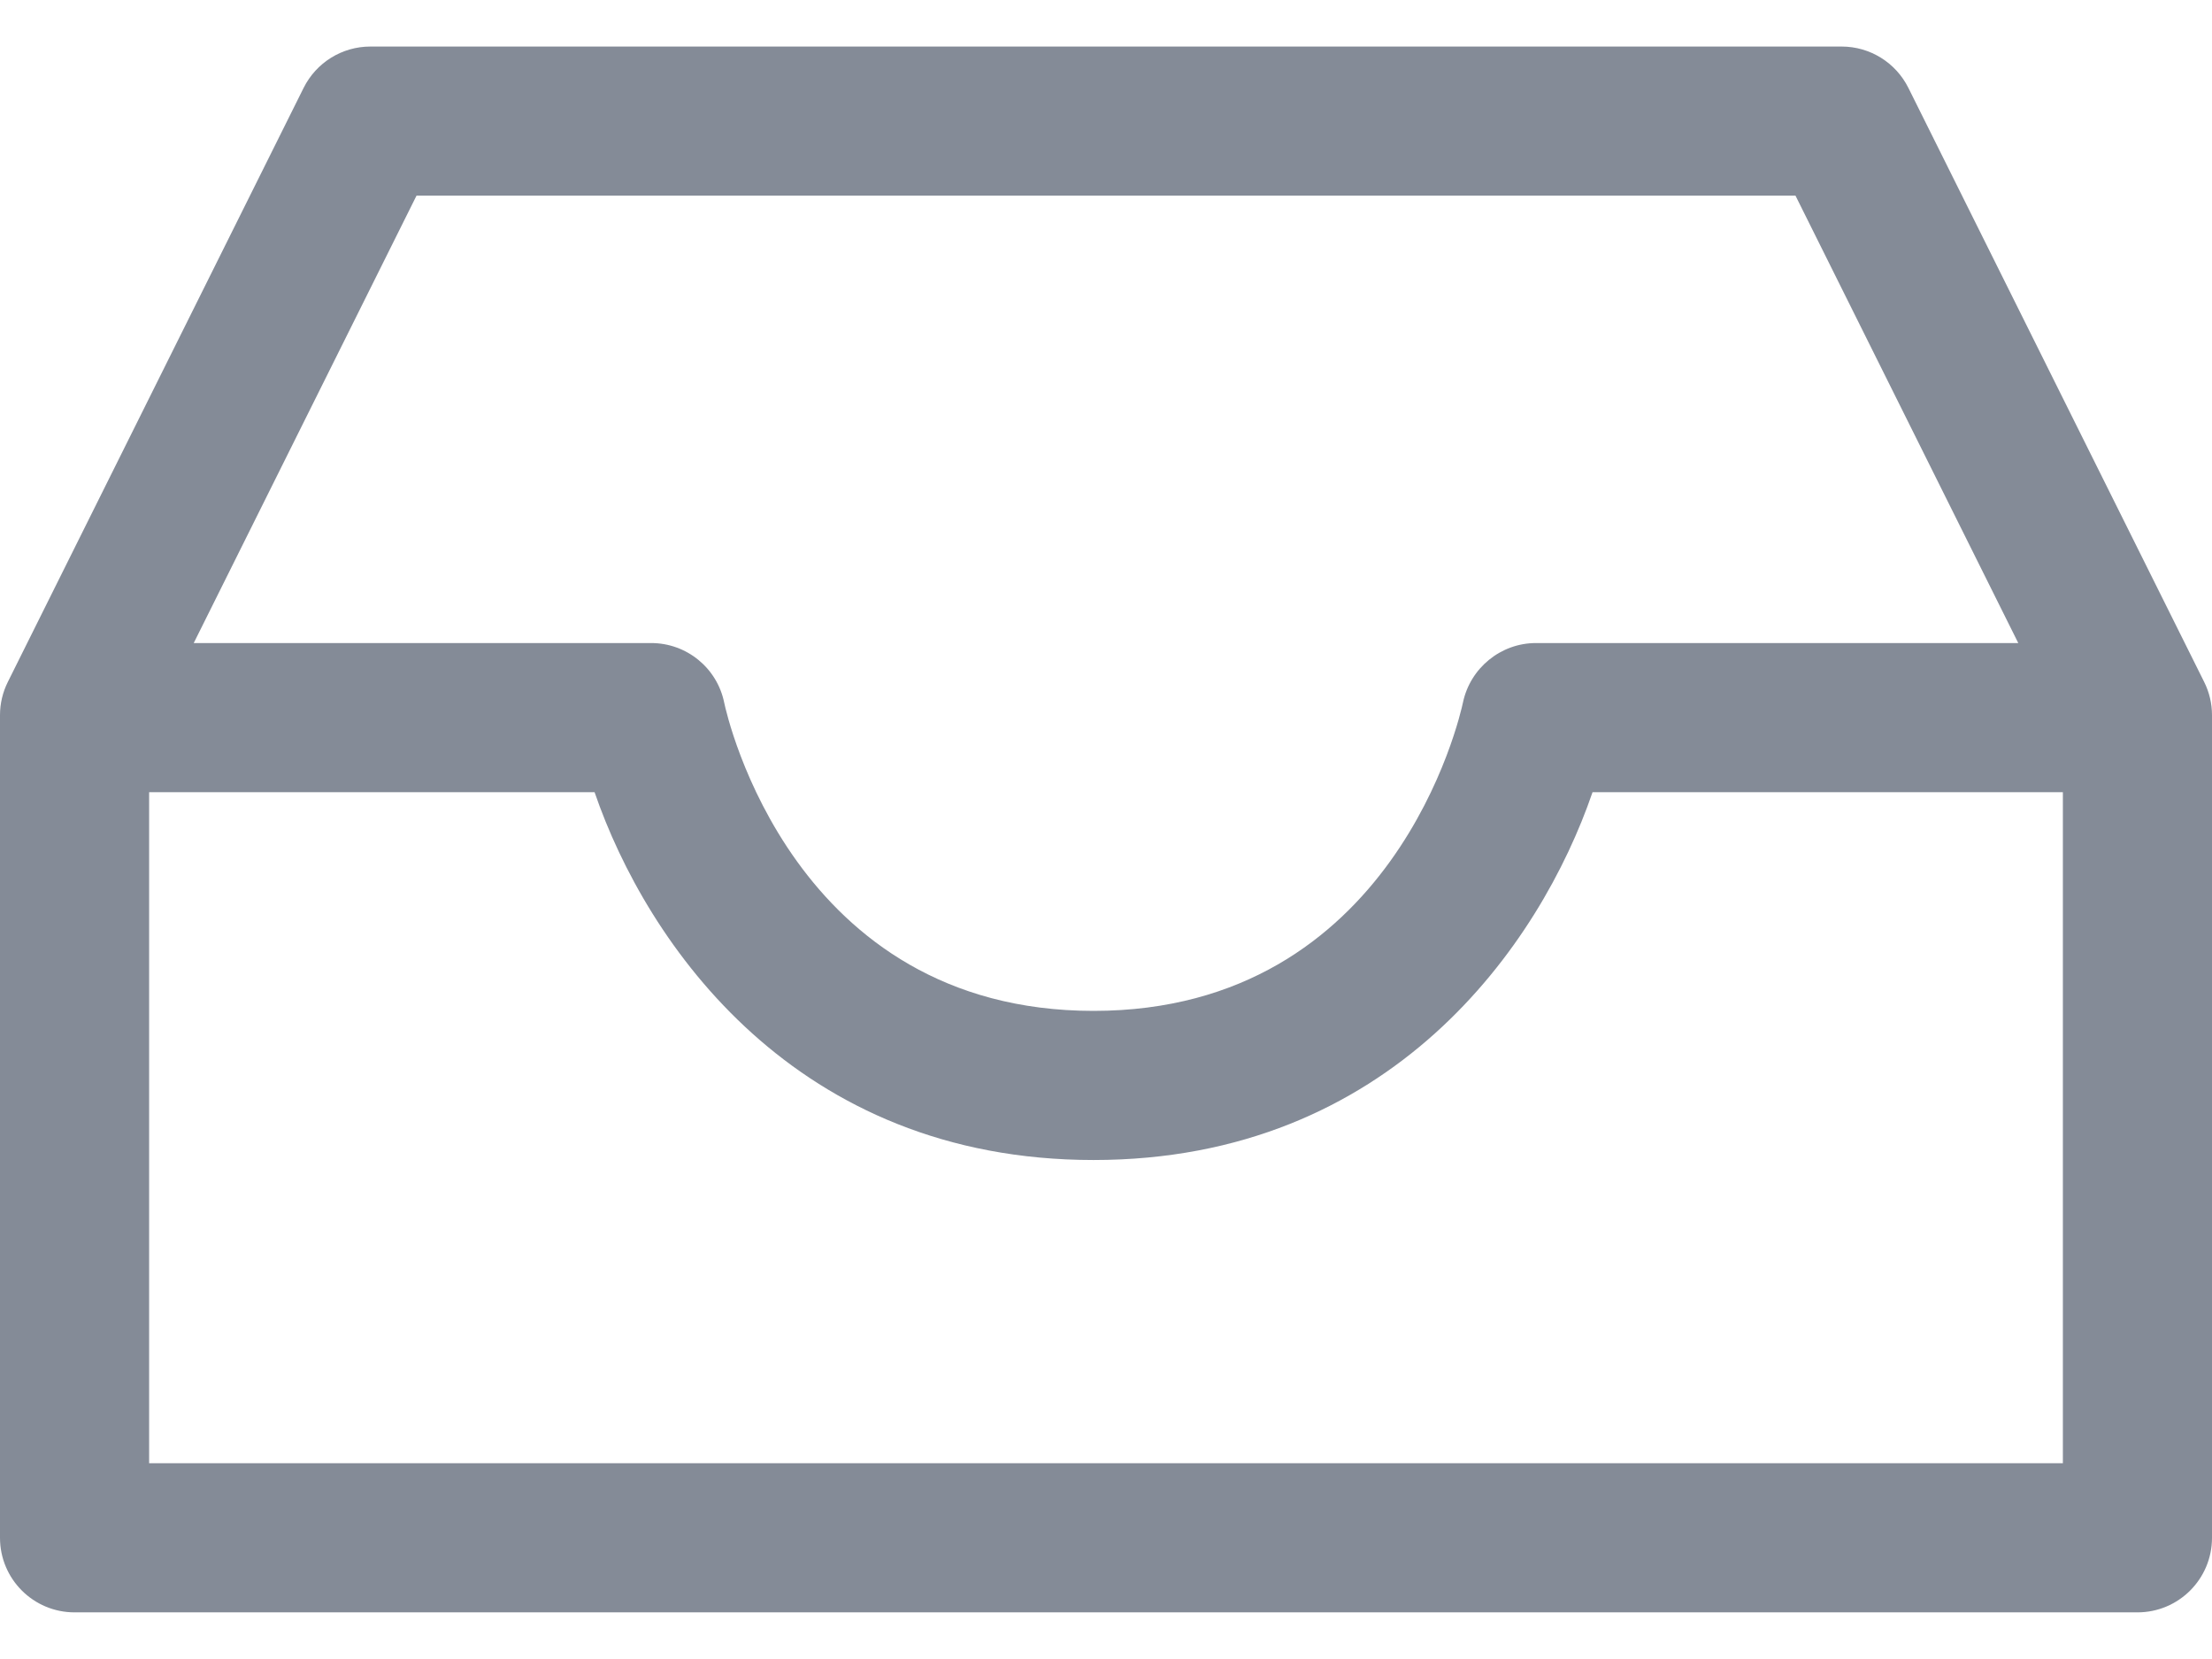
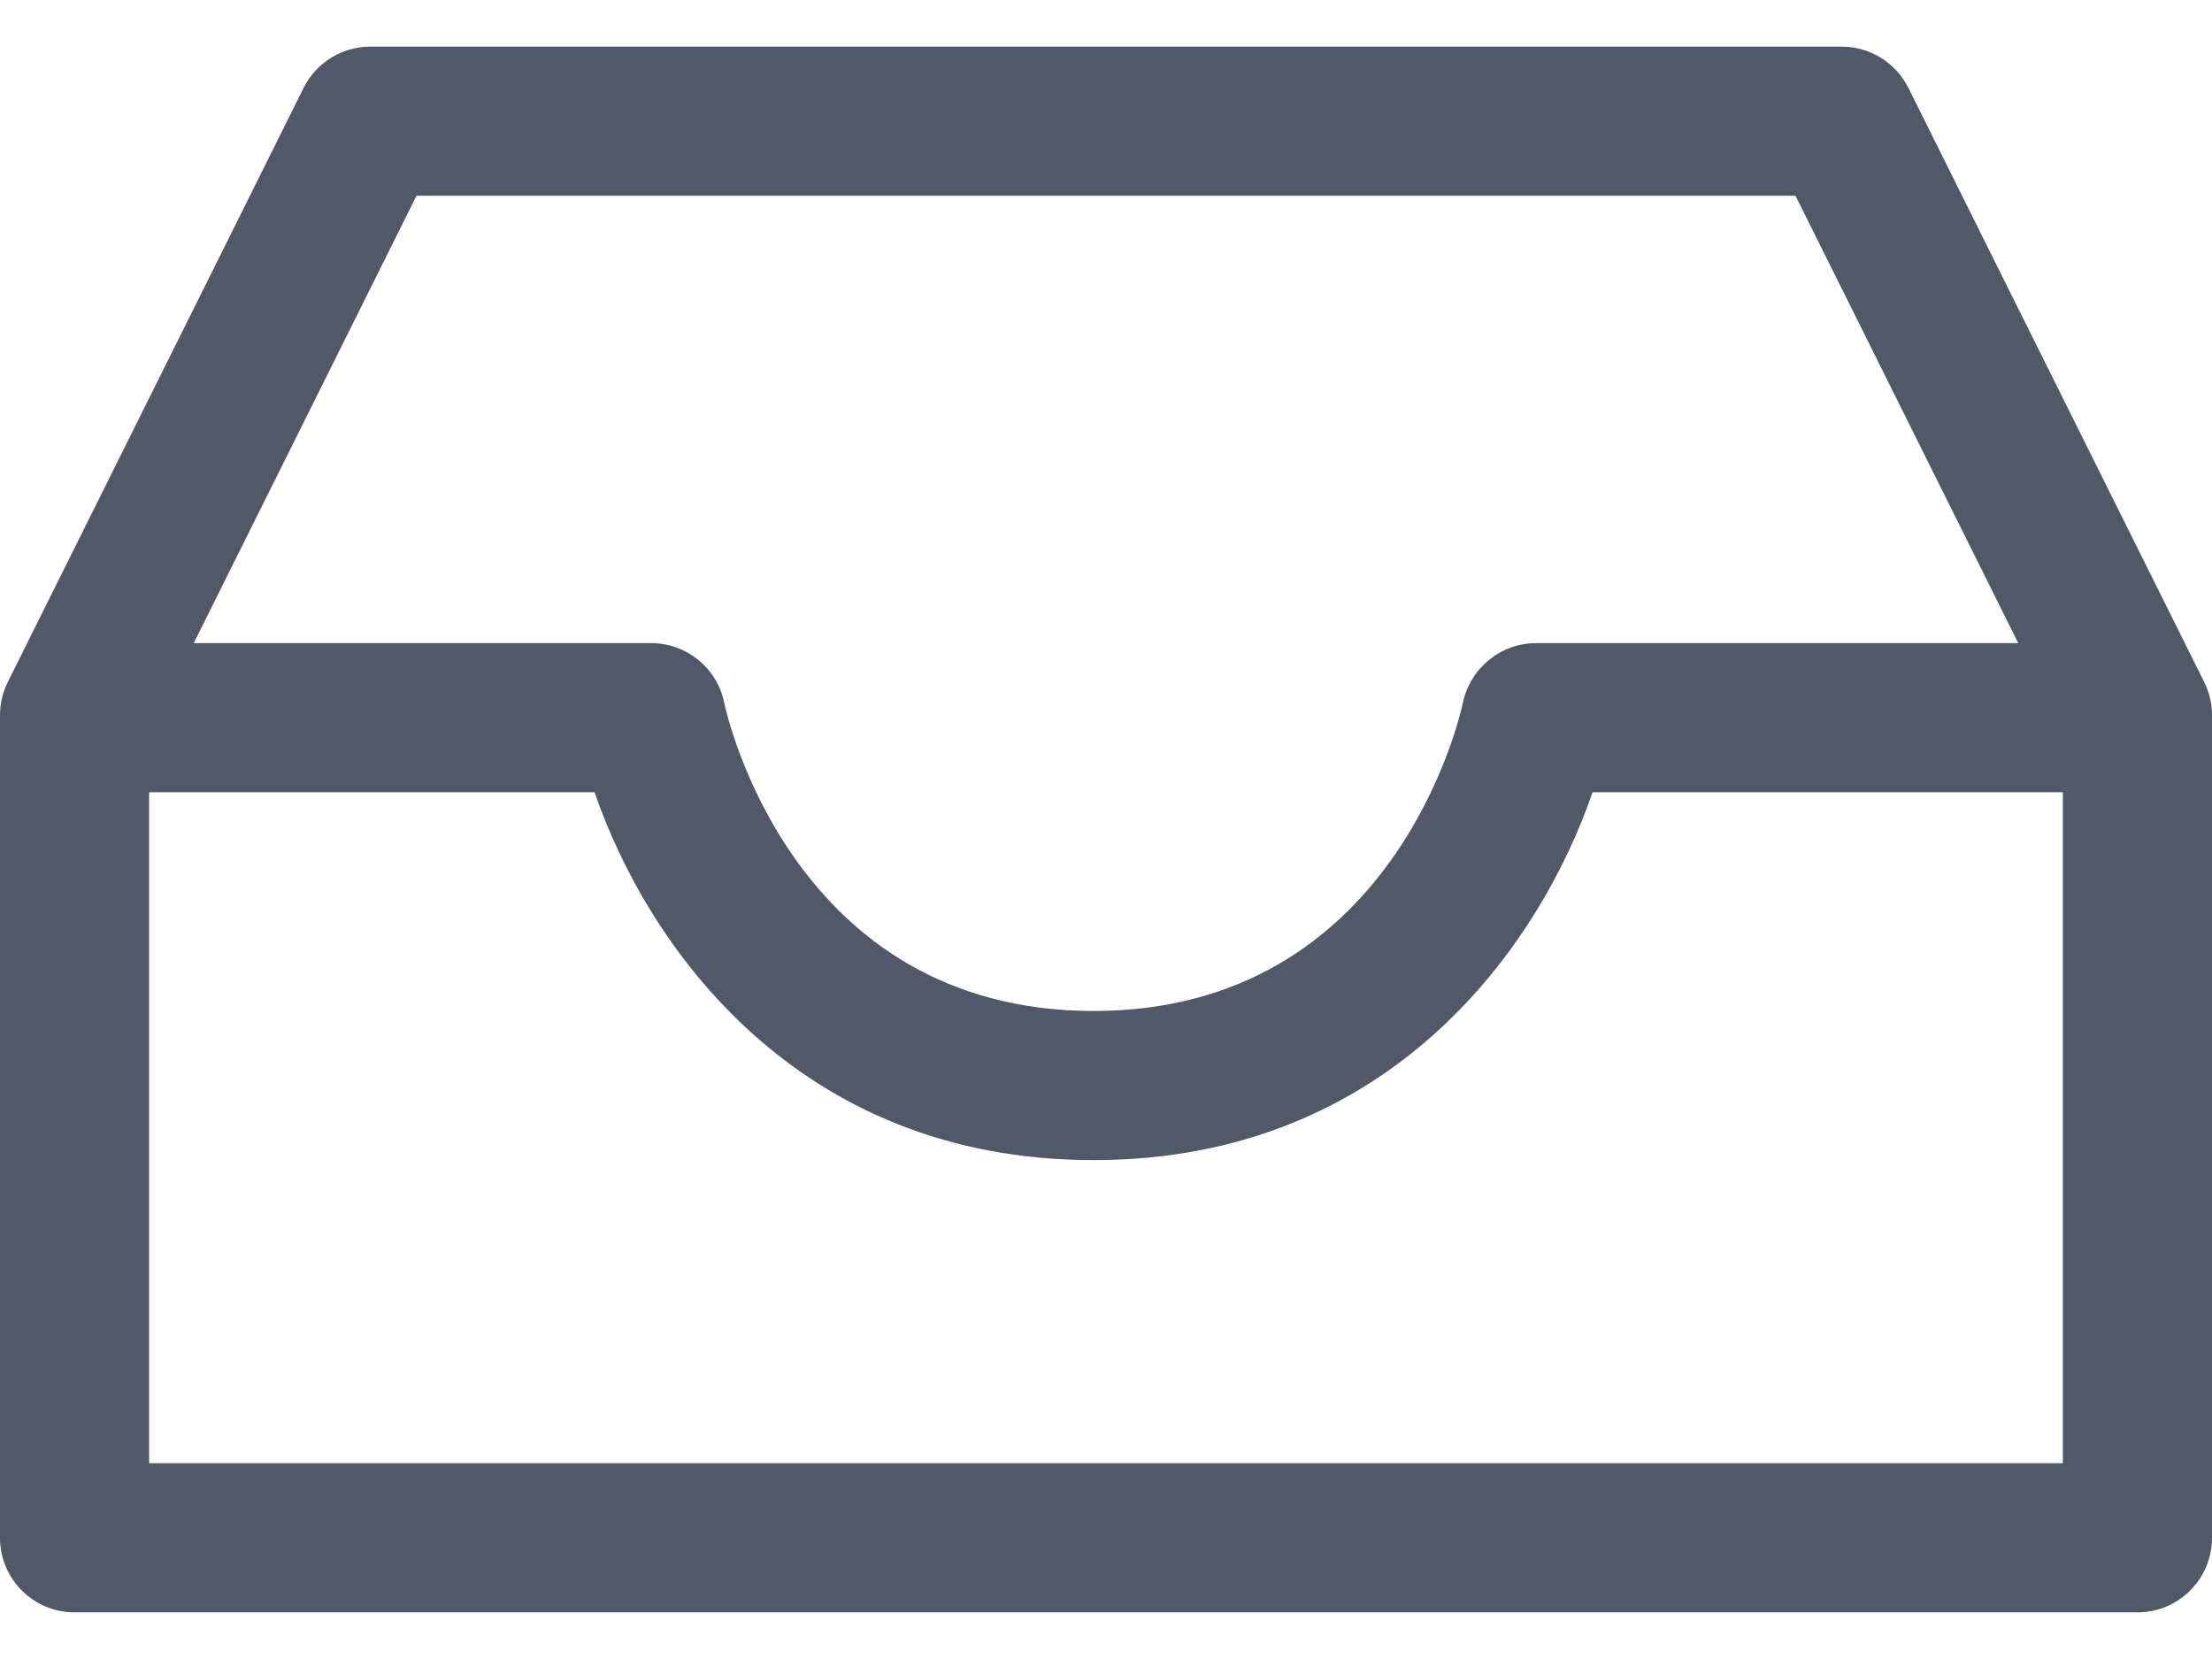
<svg xmlns="http://www.w3.org/2000/svg" width="24" height="18" viewBox="0 0 24 18" fill="none">
-   <path d="M23.915 7.399L20.706 0.954C20.569 0.679 20.289 0.505 19.982 0.505H4.018C3.711 0.505 3.431 0.679 3.294 0.954L0.085 7.399C0.029 7.511 0 7.634 0 7.759V16.685C0 17.132 0.362 17.494 0.809 17.494H23.191C23.638 17.494 24 17.132 24 16.685V7.759C24 7.634 23.971 7.511 23.915 7.399ZM4.519 2.123H19.481L21.898 6.977H16.665C16.283 6.977 15.952 7.248 15.873 7.622C15.844 7.759 15.129 10.968 11.865 10.968C8.601 10.968 7.886 7.759 7.858 7.626C7.782 7.248 7.45 6.977 7.065 6.977H2.102L4.519 2.123ZM22.382 15.876H1.618V8.595H6.451C7.02 10.252 8.638 12.586 11.865 12.586C15.093 12.586 16.711 10.252 17.279 8.595H22.382V15.876Z" fill="#848B97" />
+   <path d="M23.915 7.399L20.706 0.954C20.569 0.679 20.289 0.506 19.982 0.506H4.018C3.711 0.506 3.431 0.679 3.294 0.954L0.085 7.399C0.029 7.511 0 7.634 0 7.76V16.685C0 17.132 0.362 17.494 0.809 17.494H23.191C23.638 17.494 24 17.132 24 16.685V7.76C24 7.634 23.971 7.511 23.915 7.399ZM4.519 2.124H19.481L21.898 6.978H16.665C16.283 6.978 15.952 7.249 15.873 7.623C15.844 7.759 15.129 10.969 11.865 10.969C8.601 10.969 7.886 7.759 7.858 7.626C7.782 7.249 7.45 6.978 7.065 6.978H2.102L4.519 2.124ZM22.382 15.876H1.618V8.596H6.451C7.02 10.252 8.638 12.587 11.865 12.587C15.093 12.587 16.711 10.252 17.279 8.596H22.382V15.876Z" fill="#515968" />
</svg>
